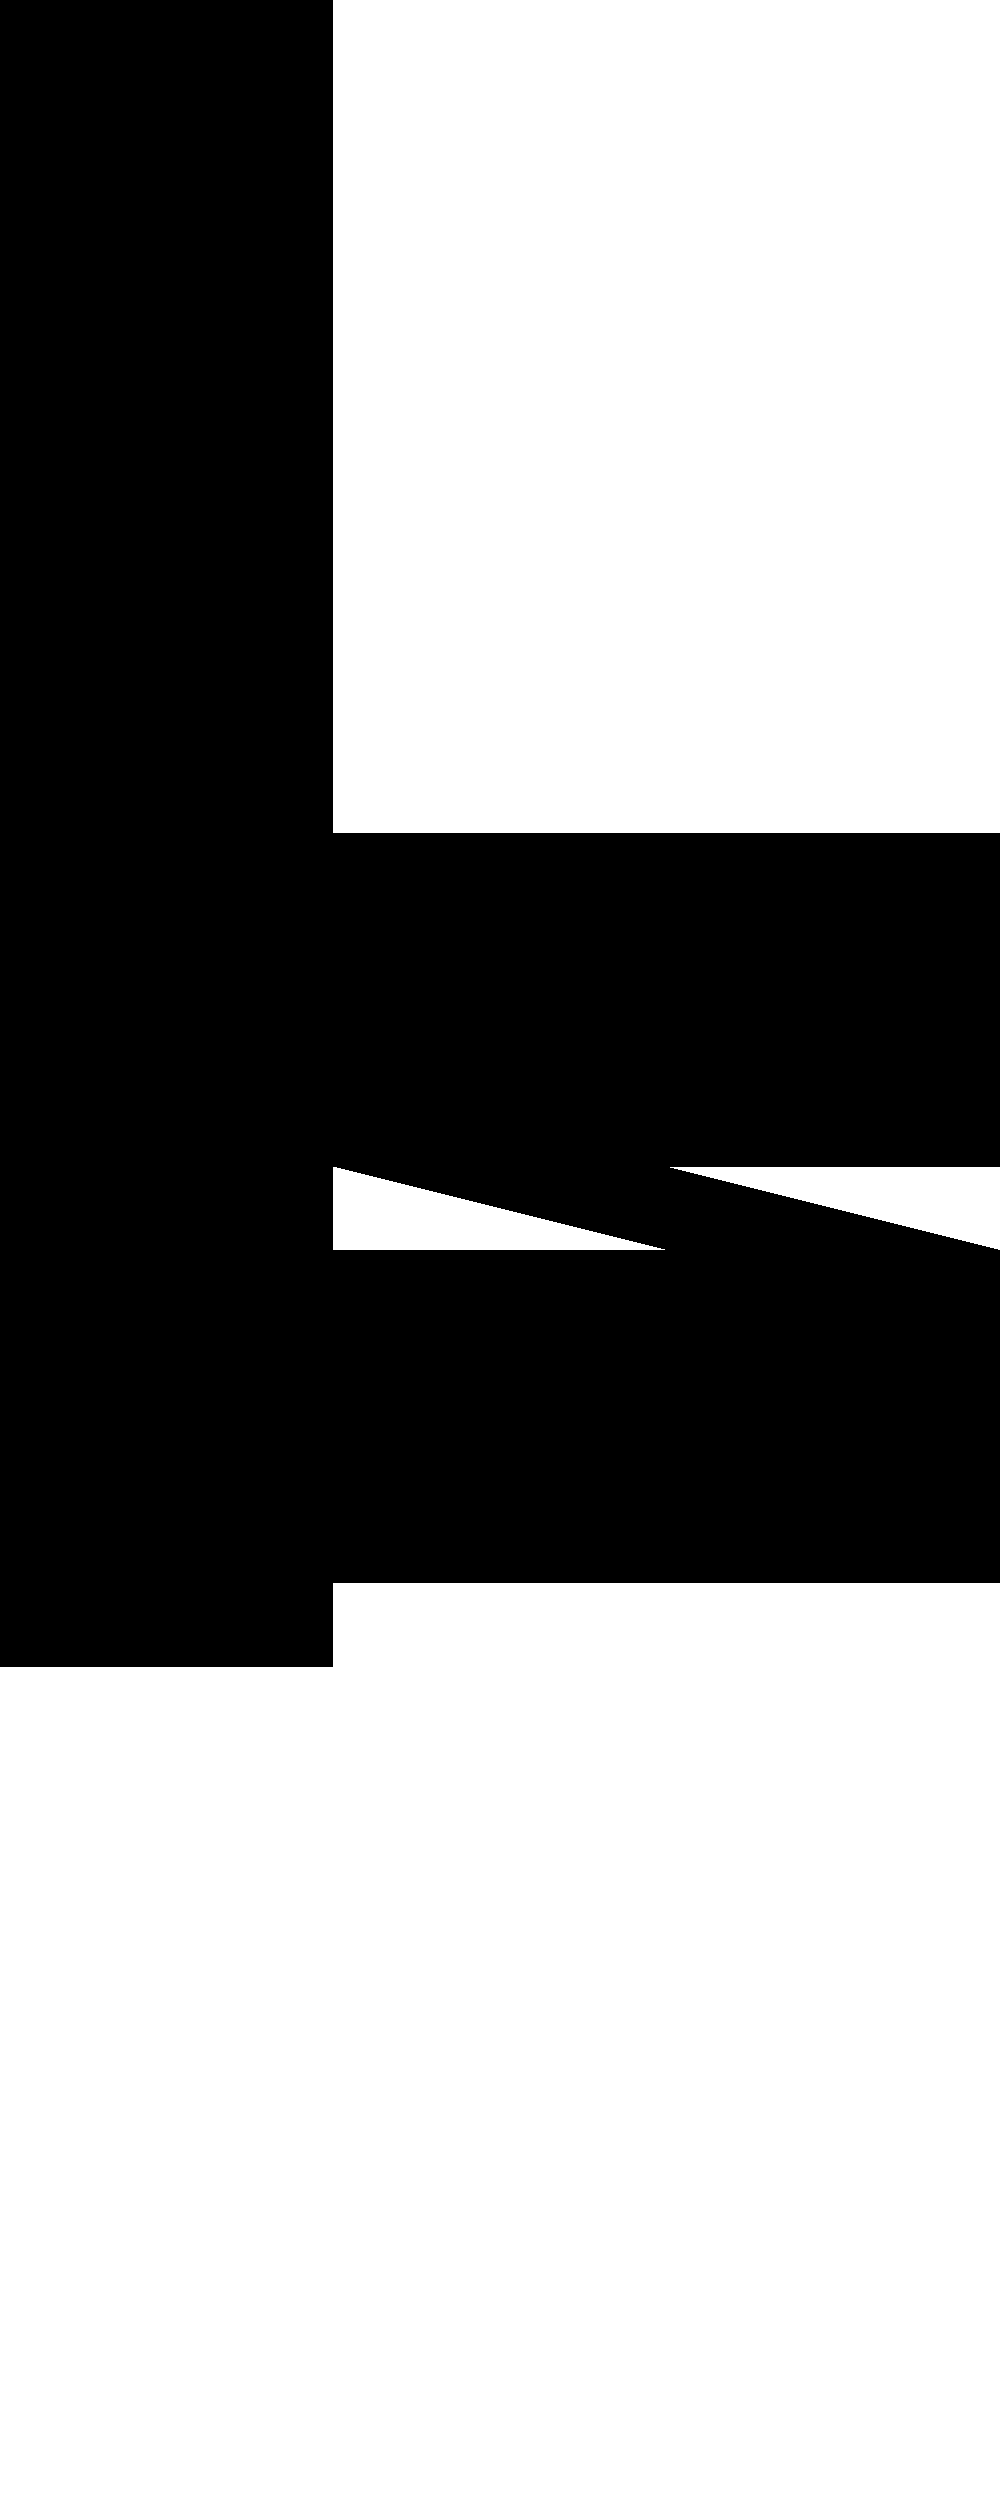
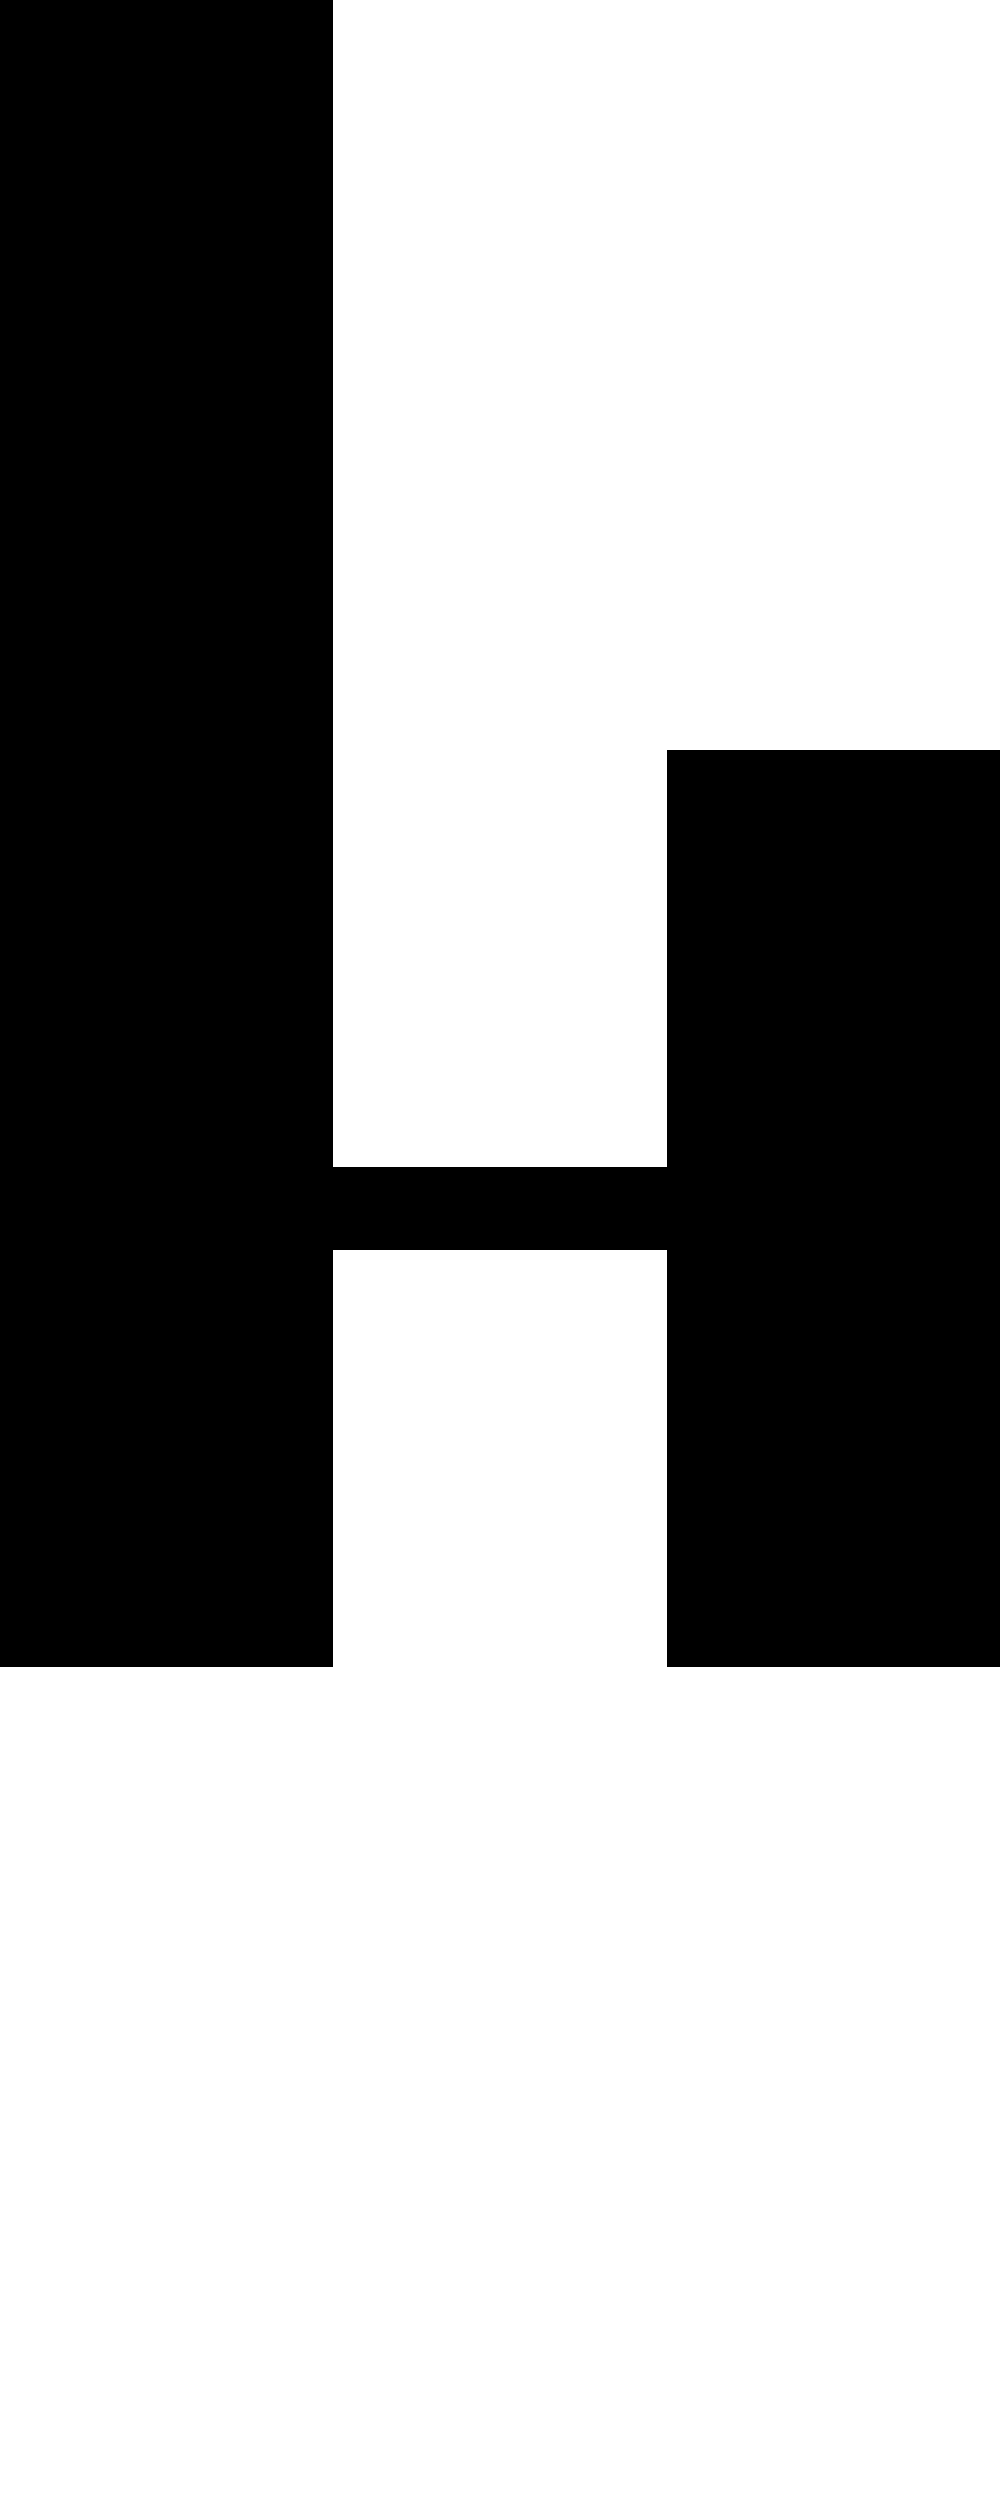
<svg xmlns="http://www.w3.org/2000/svg" viewBox="0 0 12 30" shape-rendering="crispEdges">
  <g>
    <polygon class="k" points="0,0 4,0 4,20 0,20" />
-     <polygon class="k" points="4,10 12,10 12,14 4,14" />
-     <polygon class="k" points="4,15 12,15 12,19 4,19" />
-     <polygon class="k" points="4,14 8,14 12,15 8,15" />
+     <polygon class="k" points="8,9 12,9 12,14 8,14" />
+     <polygon class="k" points="0,14 12,14 12,15 0,15" />
+     <polygon class="k" points="8,15 12,15 12,20 8,20" />
  </g>
</svg>
